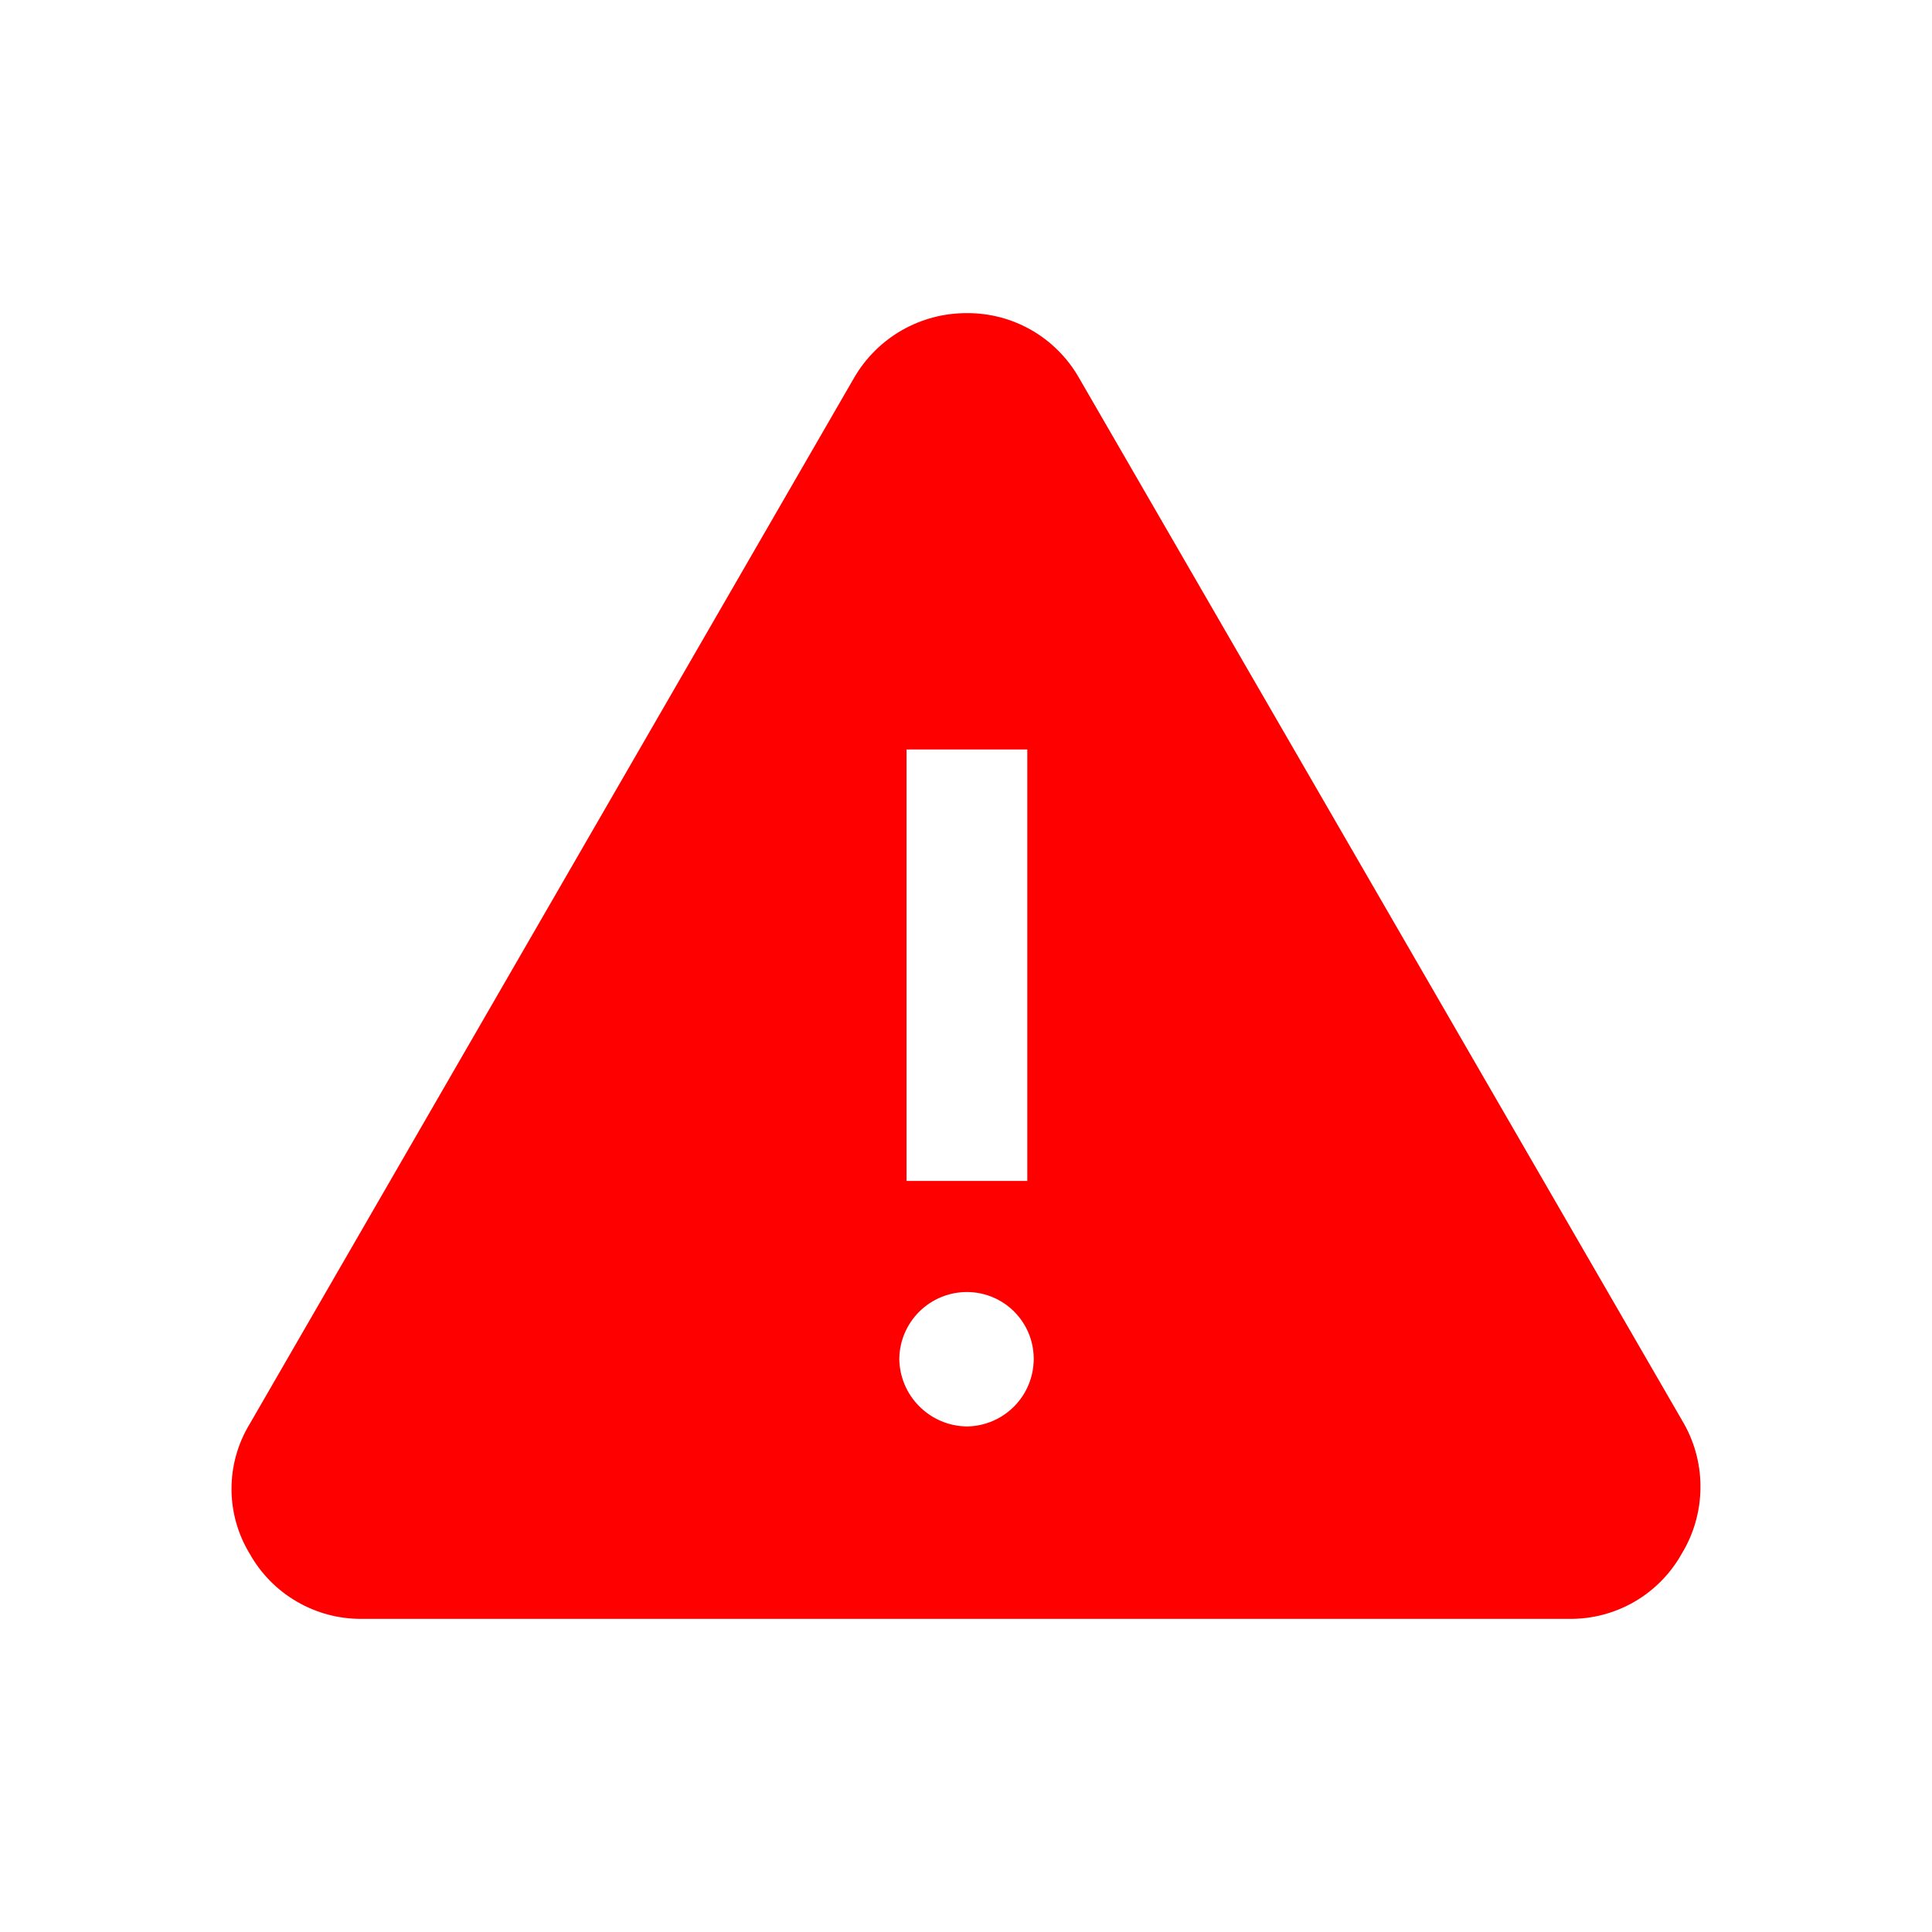
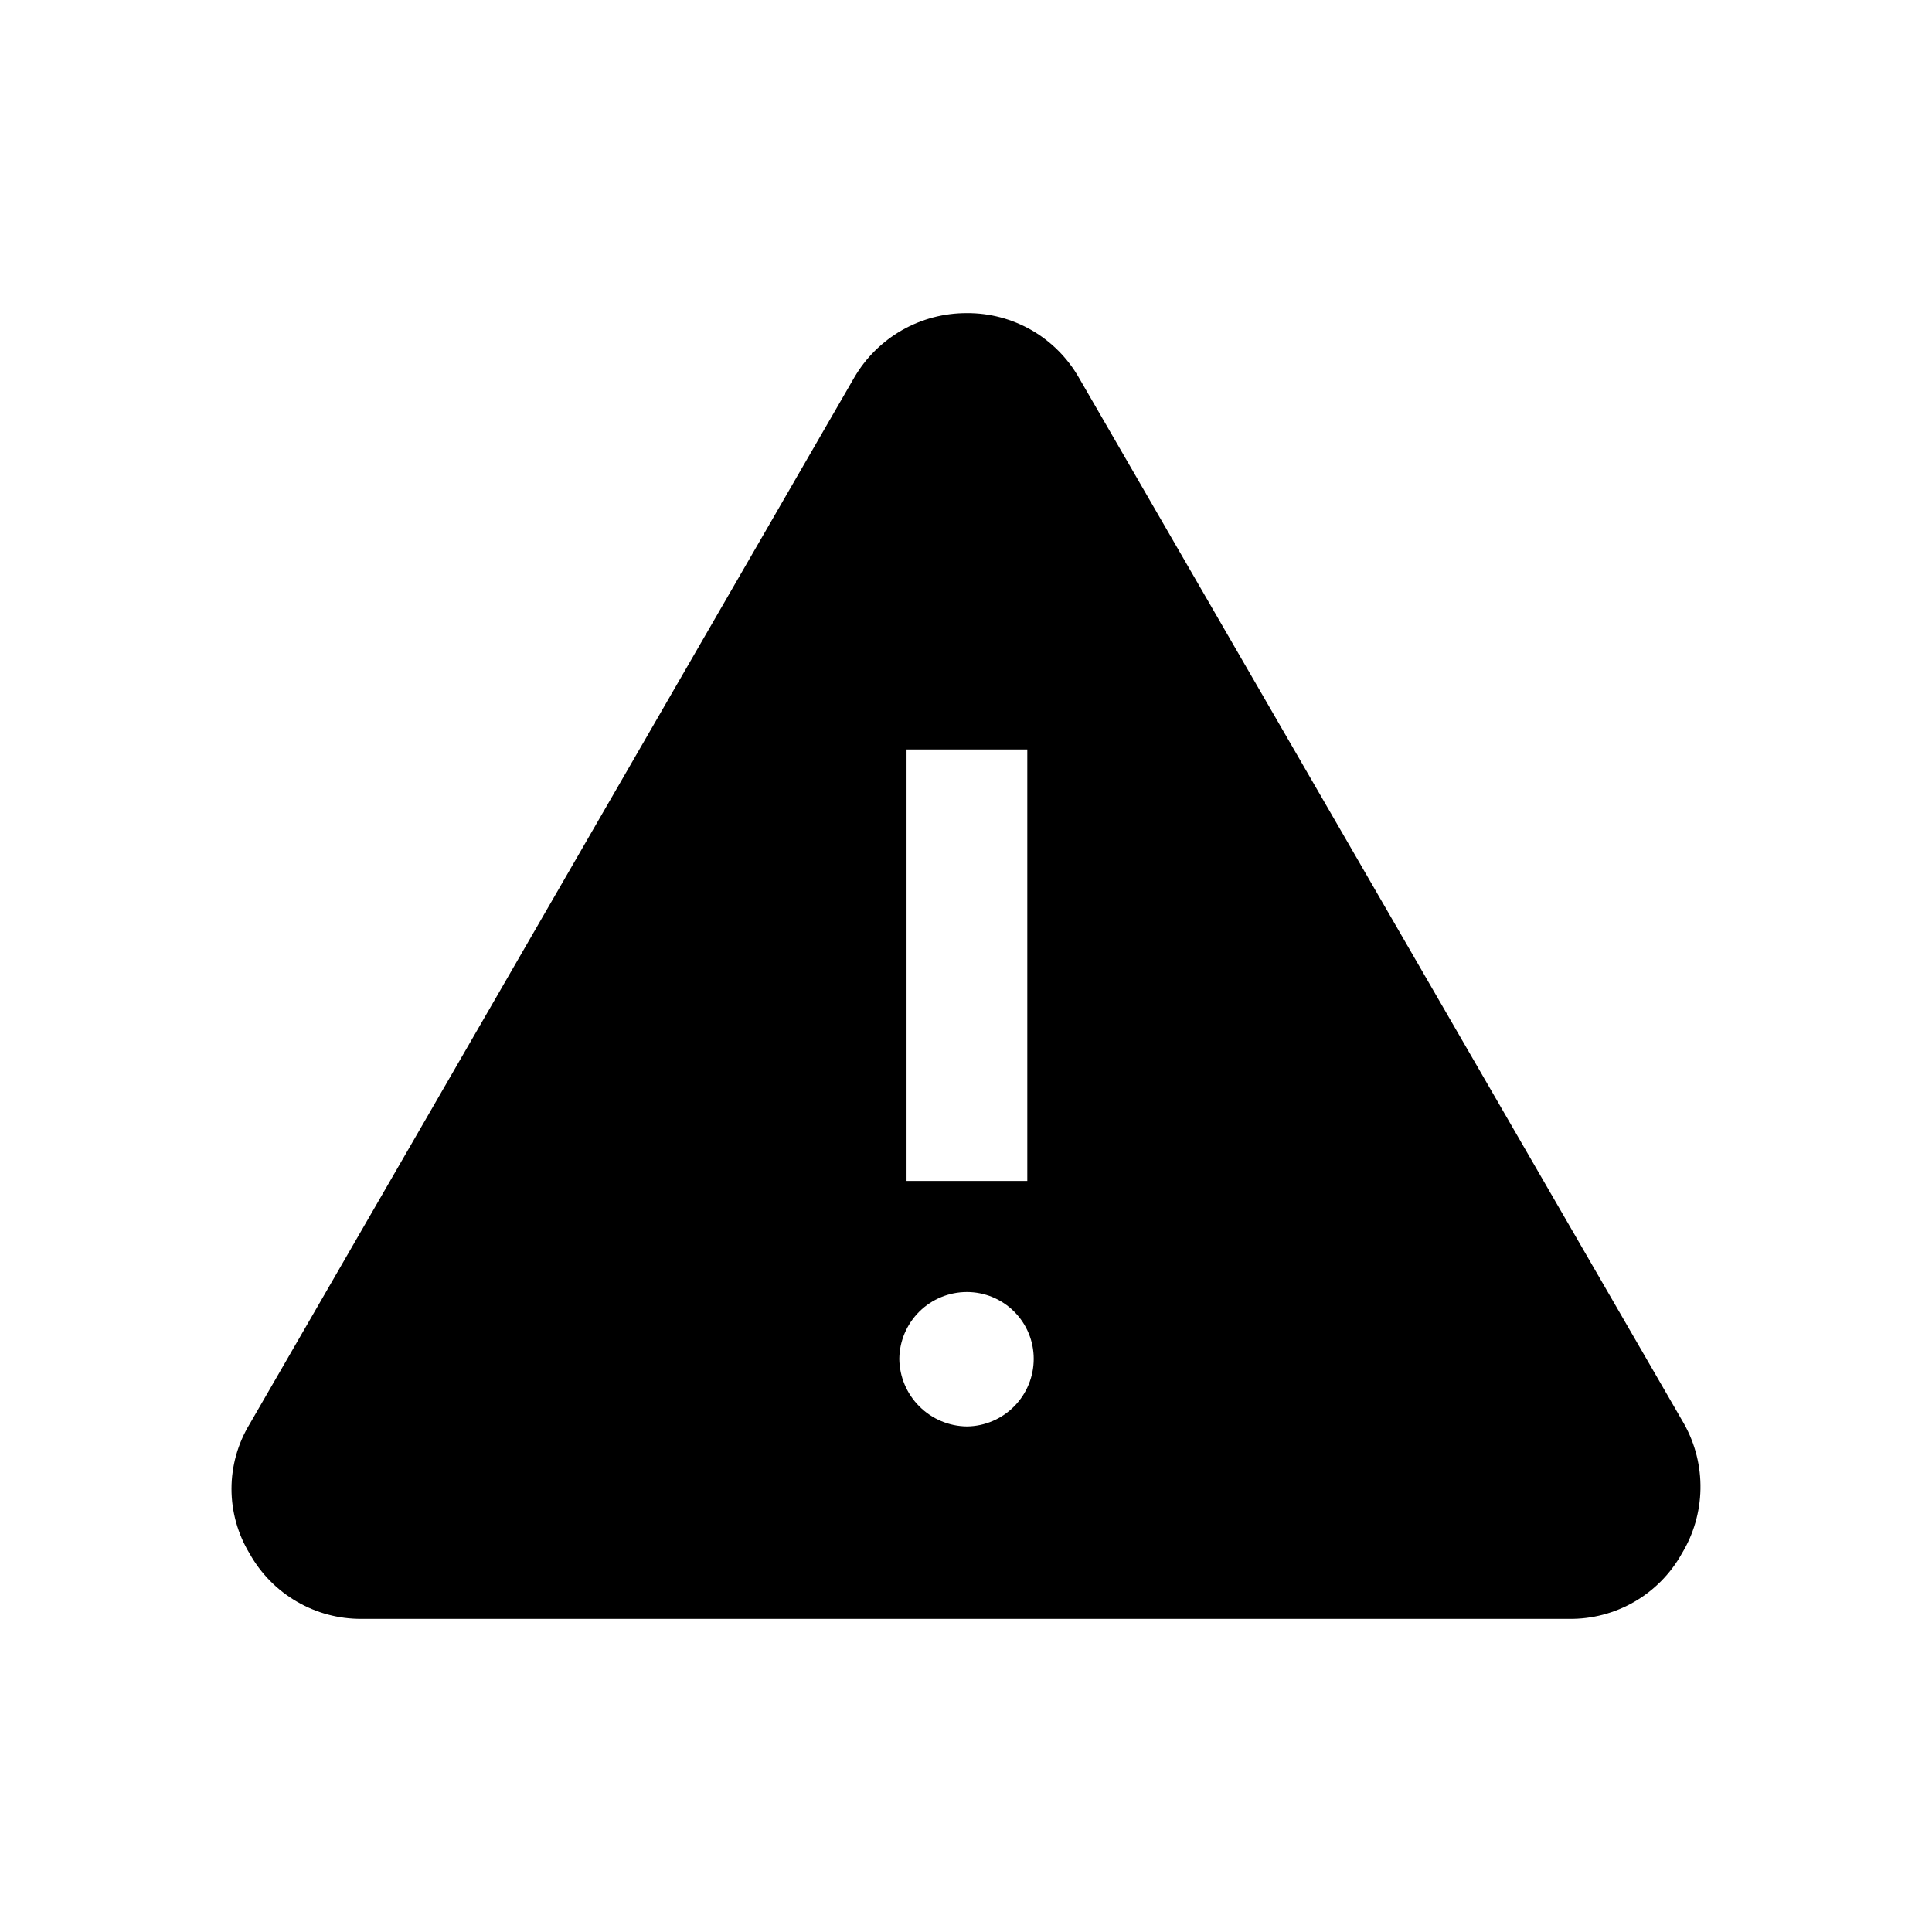
- <svg xmlns="http://www.w3.org/2000/svg" width="40" height="40" viewBox="0 0 40 40" fill="none">
-   <path d="M34.869 29.483L22.336 7.817C22.102 7.409 21.765 7.071 21.358 6.836C20.951 6.602 20.489 6.48 20.019 6.483C19.547 6.481 19.083 6.603 18.673 6.837C18.264 7.071 17.923 7.409 17.686 7.817L5.169 29.483C4.923 29.888 4.793 30.352 4.793 30.825C4.793 31.298 4.923 31.762 5.169 32.167C5.399 32.578 5.735 32.921 6.143 33.158C6.55 33.396 7.014 33.52 7.486 33.517H32.486C32.96 33.523 33.428 33.4 33.838 33.163C34.249 32.925 34.588 32.581 34.819 32.167C35.064 31.764 35.197 31.303 35.206 30.832C35.215 30.36 35.099 29.895 34.869 29.483ZM18.769 15.517H21.269V24.45H18.769V15.517ZM20.019 29.533C19.649 29.529 19.296 29.38 19.034 29.118C18.772 28.857 18.623 28.503 18.619 28.133C18.623 27.765 18.773 27.413 19.035 27.154C19.297 26.895 19.651 26.75 20.019 26.75C20.386 26.75 20.738 26.896 20.997 27.155C21.257 27.415 21.402 27.766 21.402 28.133C21.402 28.502 21.257 28.855 20.998 29.117C20.739 29.379 20.387 29.529 20.019 29.533Z" fill="#FF0000" />
+ <svg viewBox="0 0 40 40">
+   <path d="M34.869 29.483L22.336 7.817C22.102 7.409 21.765 7.071 21.358 6.836C20.951 6.602 20.489 6.48 20.019 6.483C19.547 6.481 19.083 6.603 18.673 6.837C18.264 7.071 17.923 7.409 17.686 7.817L5.169 29.483C4.923 29.888 4.793 30.352 4.793 30.825C4.793 31.298 4.923 31.762 5.169 32.167C5.399 32.578 5.735 32.921 6.143 33.158C6.55 33.396 7.014 33.52 7.486 33.517H32.486C32.96 33.523 33.428 33.4 33.838 33.163C34.249 32.925 34.588 32.581 34.819 32.167C35.064 31.764 35.197 31.303 35.206 30.832C35.215 30.36 35.099 29.895 34.869 29.483ZM18.769 15.517H21.269V24.45H18.769V15.517ZM20.019 29.533C19.649 29.529 19.296 29.38 19.034 29.118C18.772 28.857 18.623 28.503 18.619 28.133C18.623 27.765 18.773 27.413 19.035 27.154C19.297 26.895 19.651 26.75 20.019 26.75C20.386 26.75 20.738 26.896 20.997 27.155C21.257 27.415 21.402 27.766 21.402 28.133C21.402 28.502 21.257 28.855 20.998 29.117C20.739 29.379 20.387 29.529 20.019 29.533Z" fill="currentColor" />
</svg>
